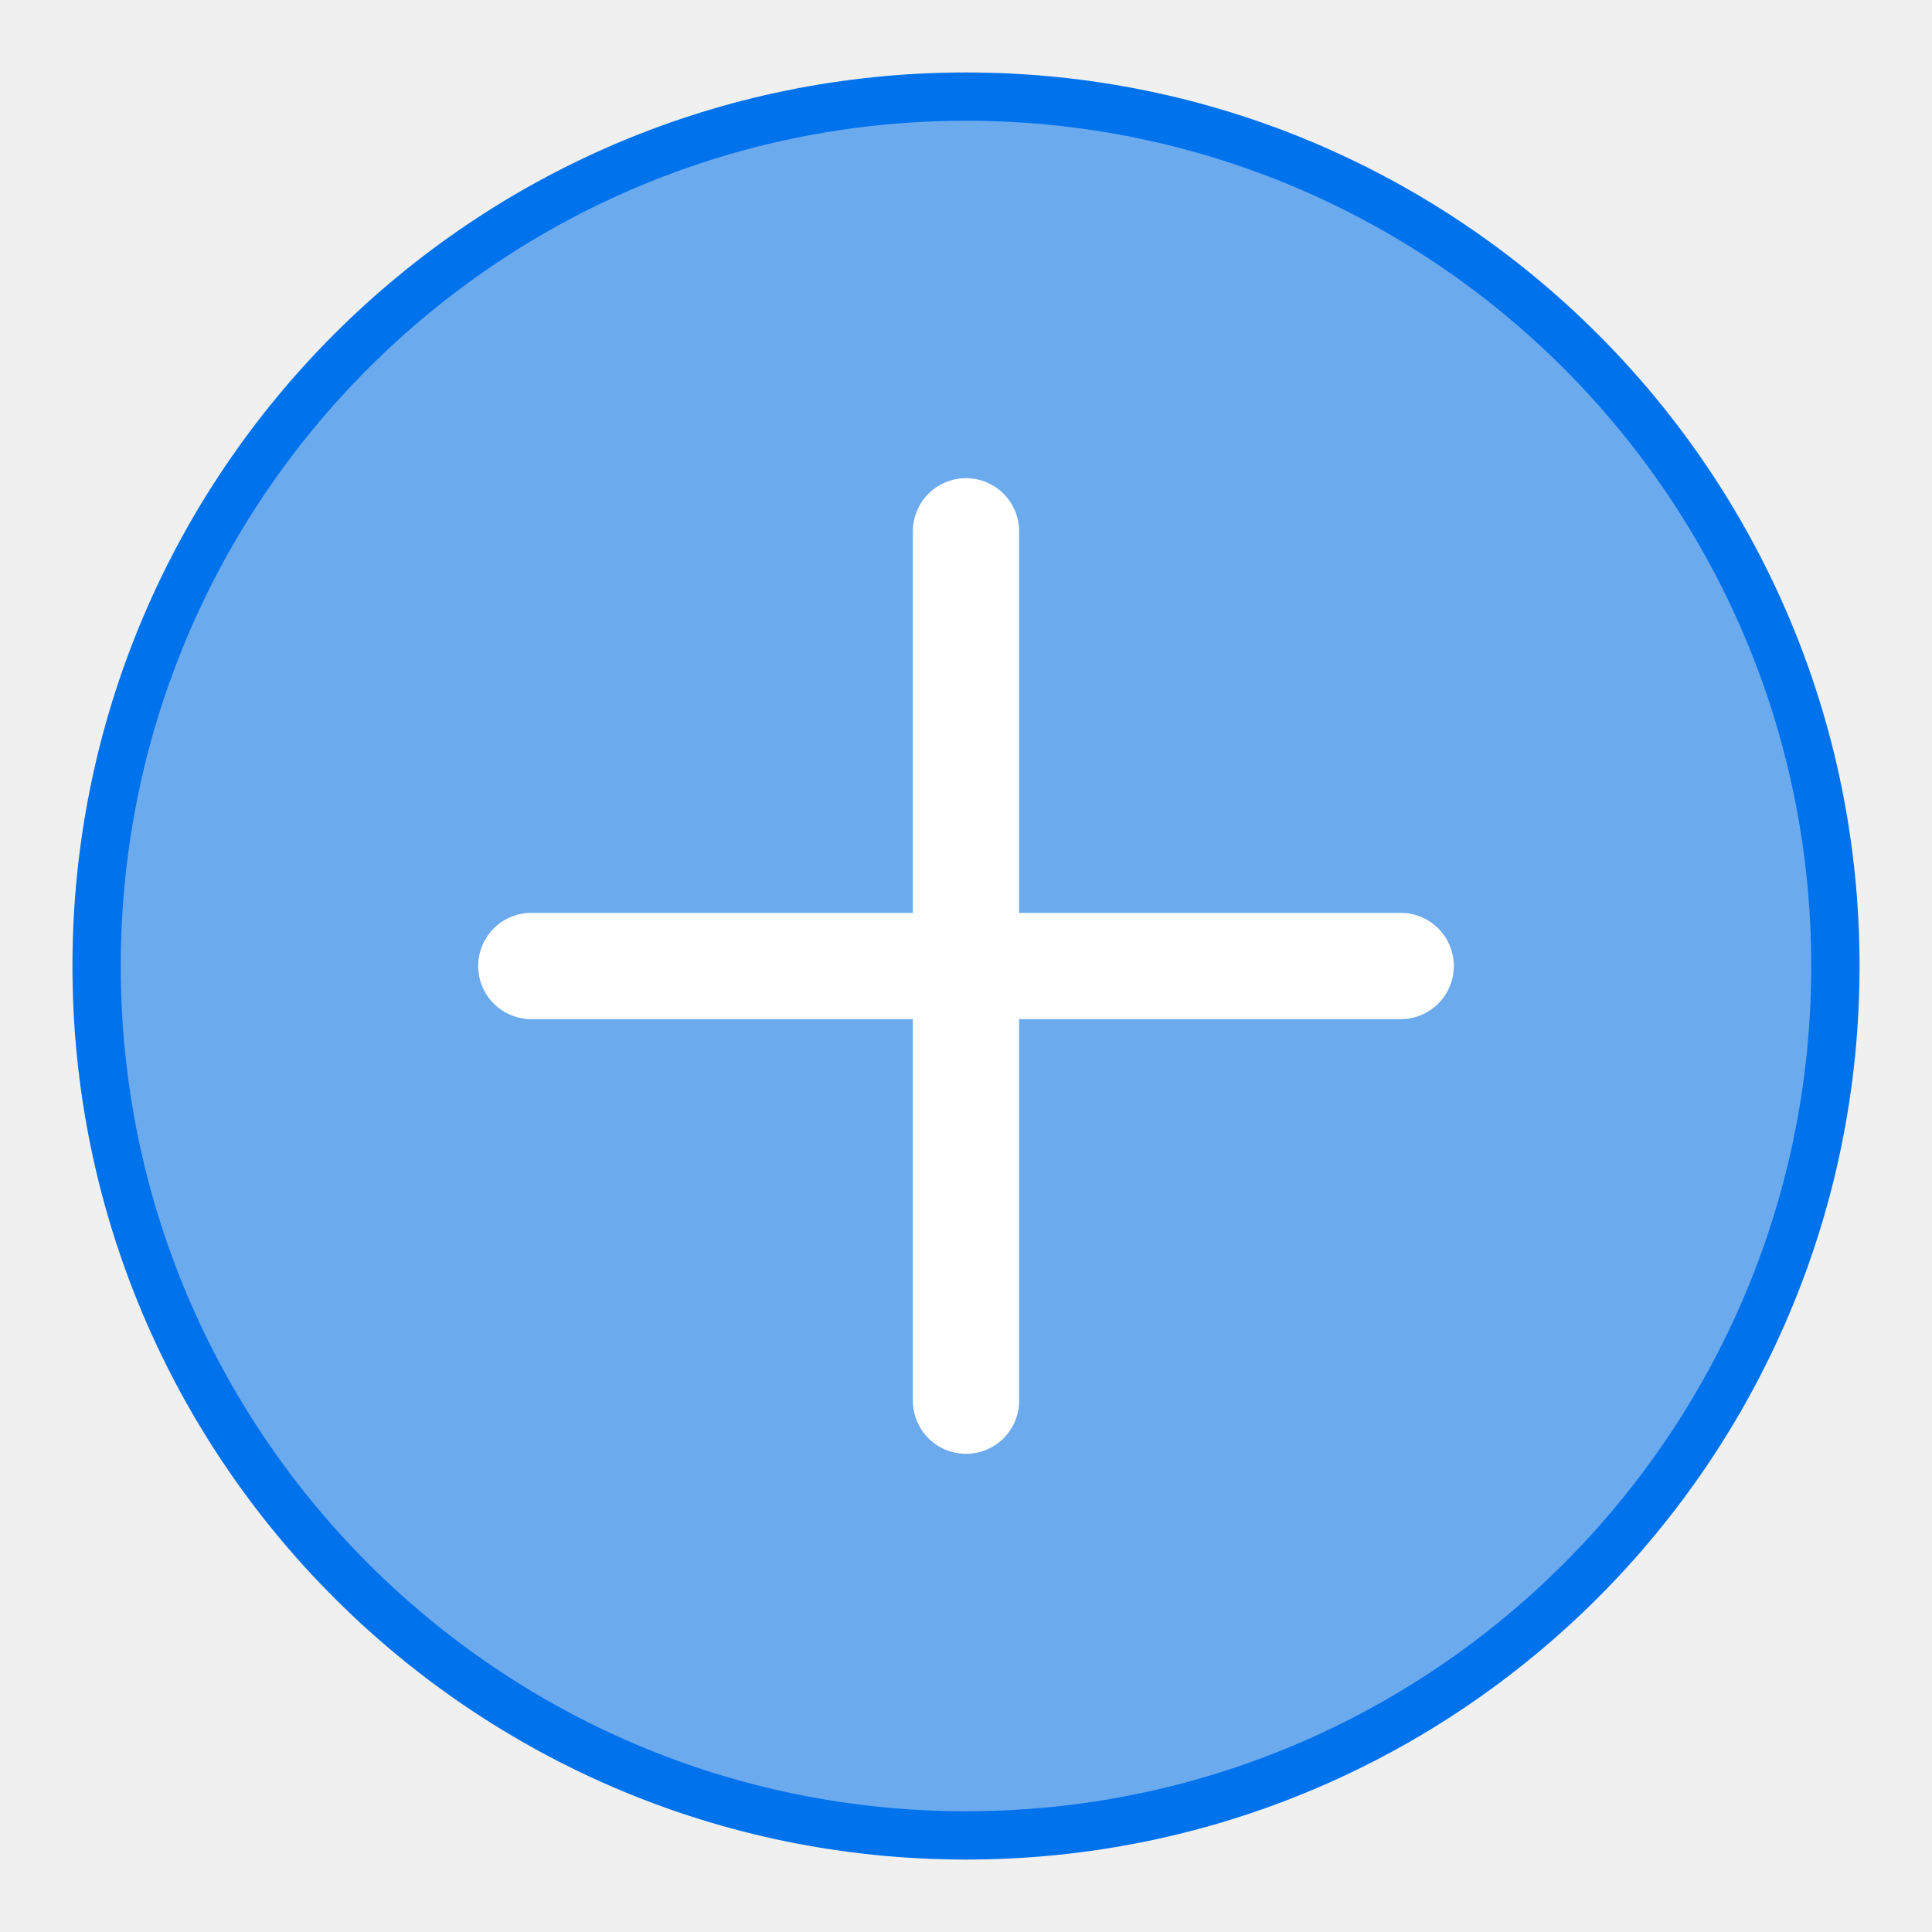
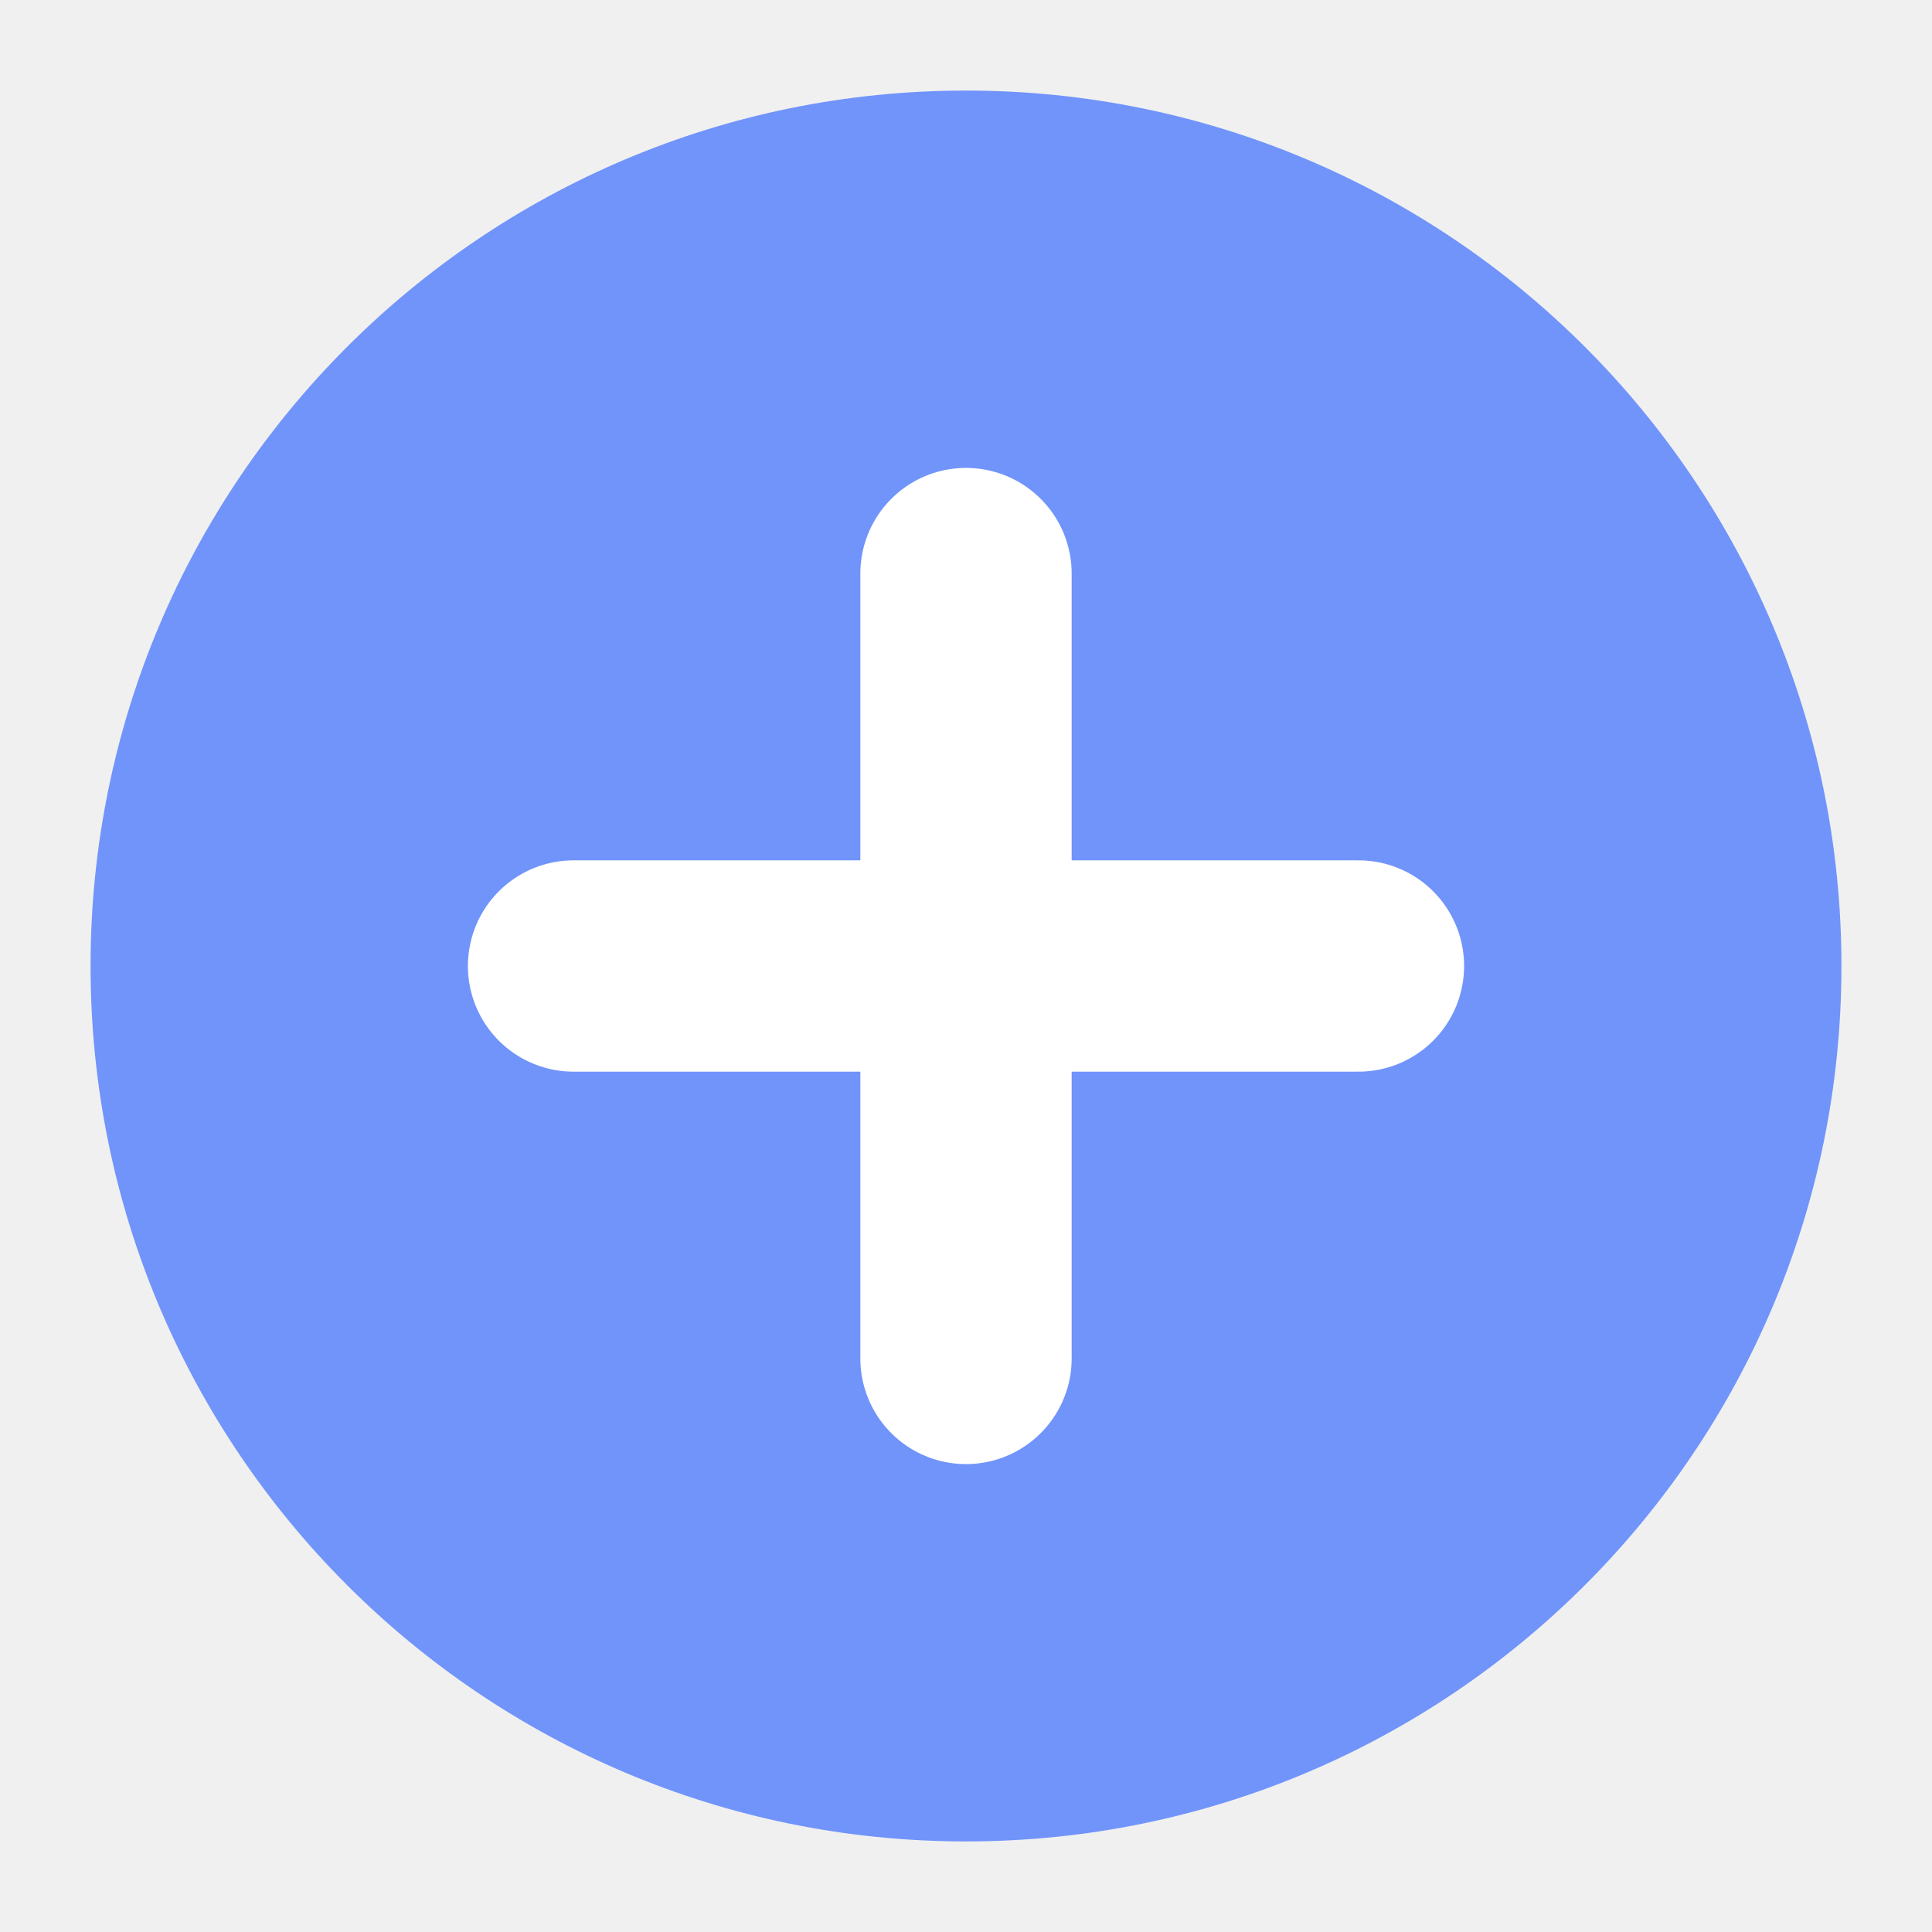
- <svg xmlns="http://www.w3.org/2000/svg" width="40" height="40" viewBox="0 0 40 40">
-   <circle cx="20" cy="20" r="18" fill="rgba(0,114,236,0.55)" stroke="#0072ec" />
-   <path d="M20 11v18M11 20h18" fill="none" stroke="#fff" stroke-width="2.2" stroke-linecap="round" />
+ <svg xmlns="http://www.w3.org/2000/svg" width="64" height="64" viewBox="0 0 64 64">
+   <circle cx="32" cy="32" r="29" fill="#7194FB" />
+   <path d="M32 19v26M19 32h26" fill="none" stroke="#fff" stroke-width="7" stroke-linecap="round" />
</svg>
